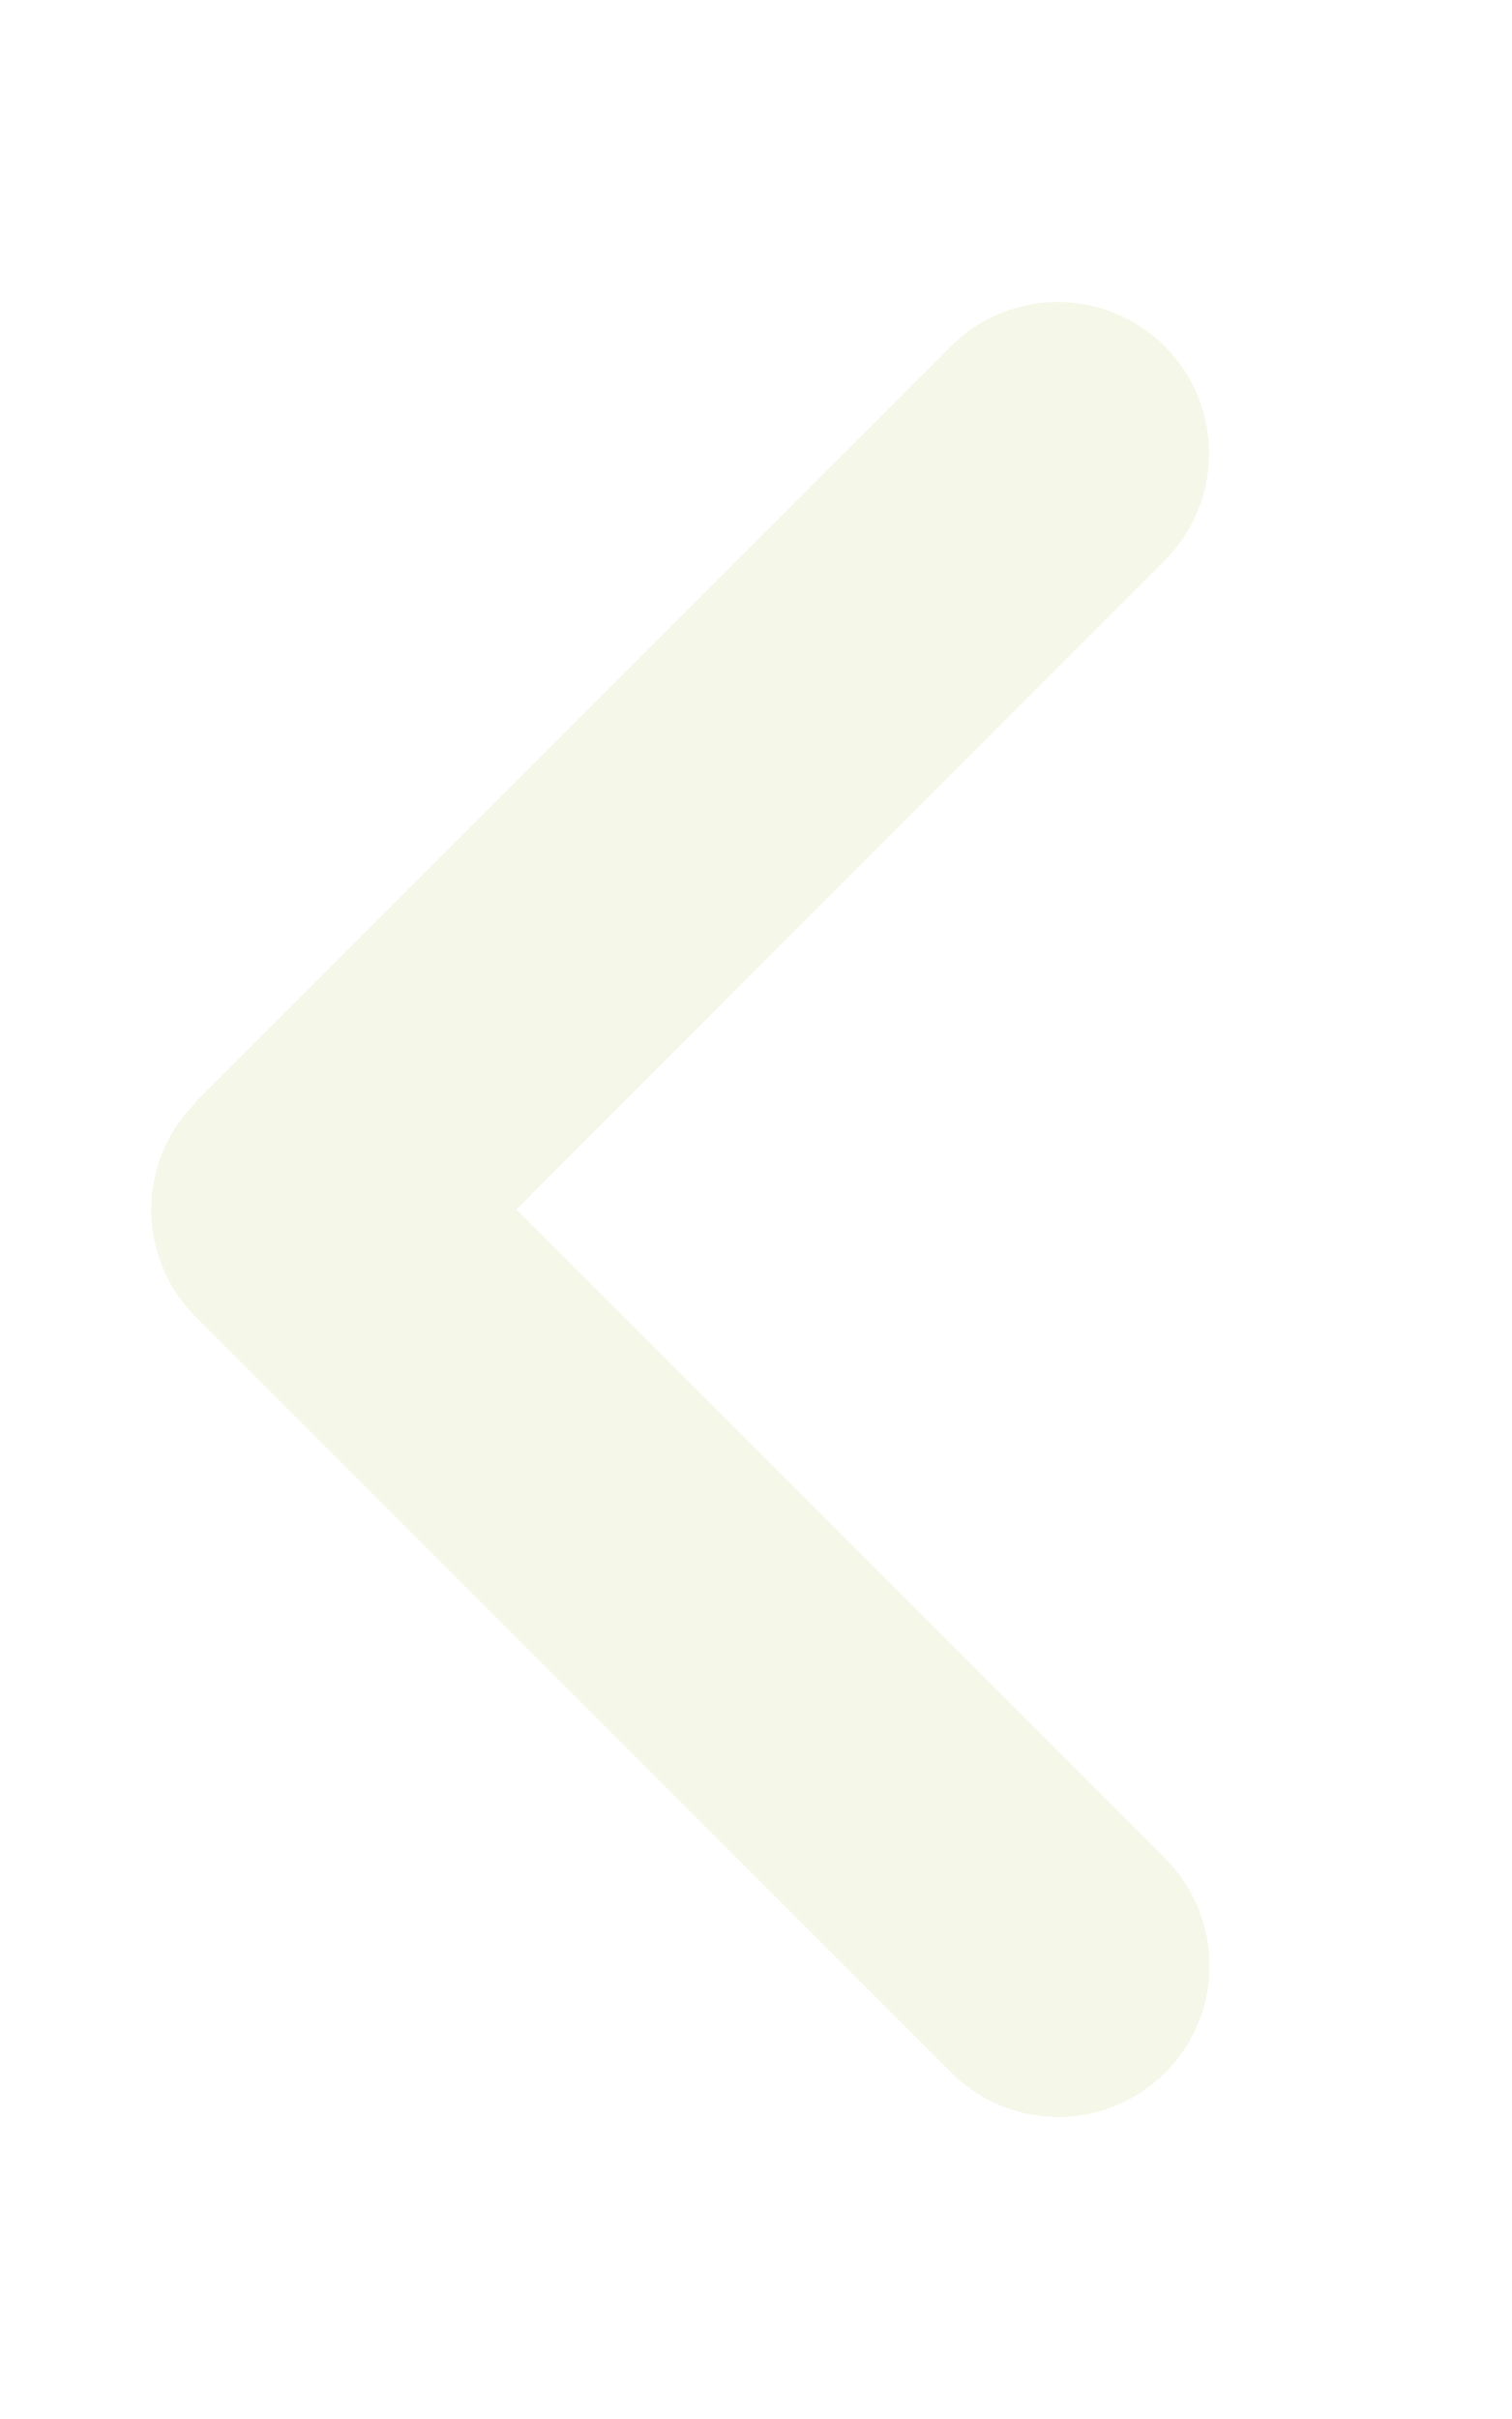
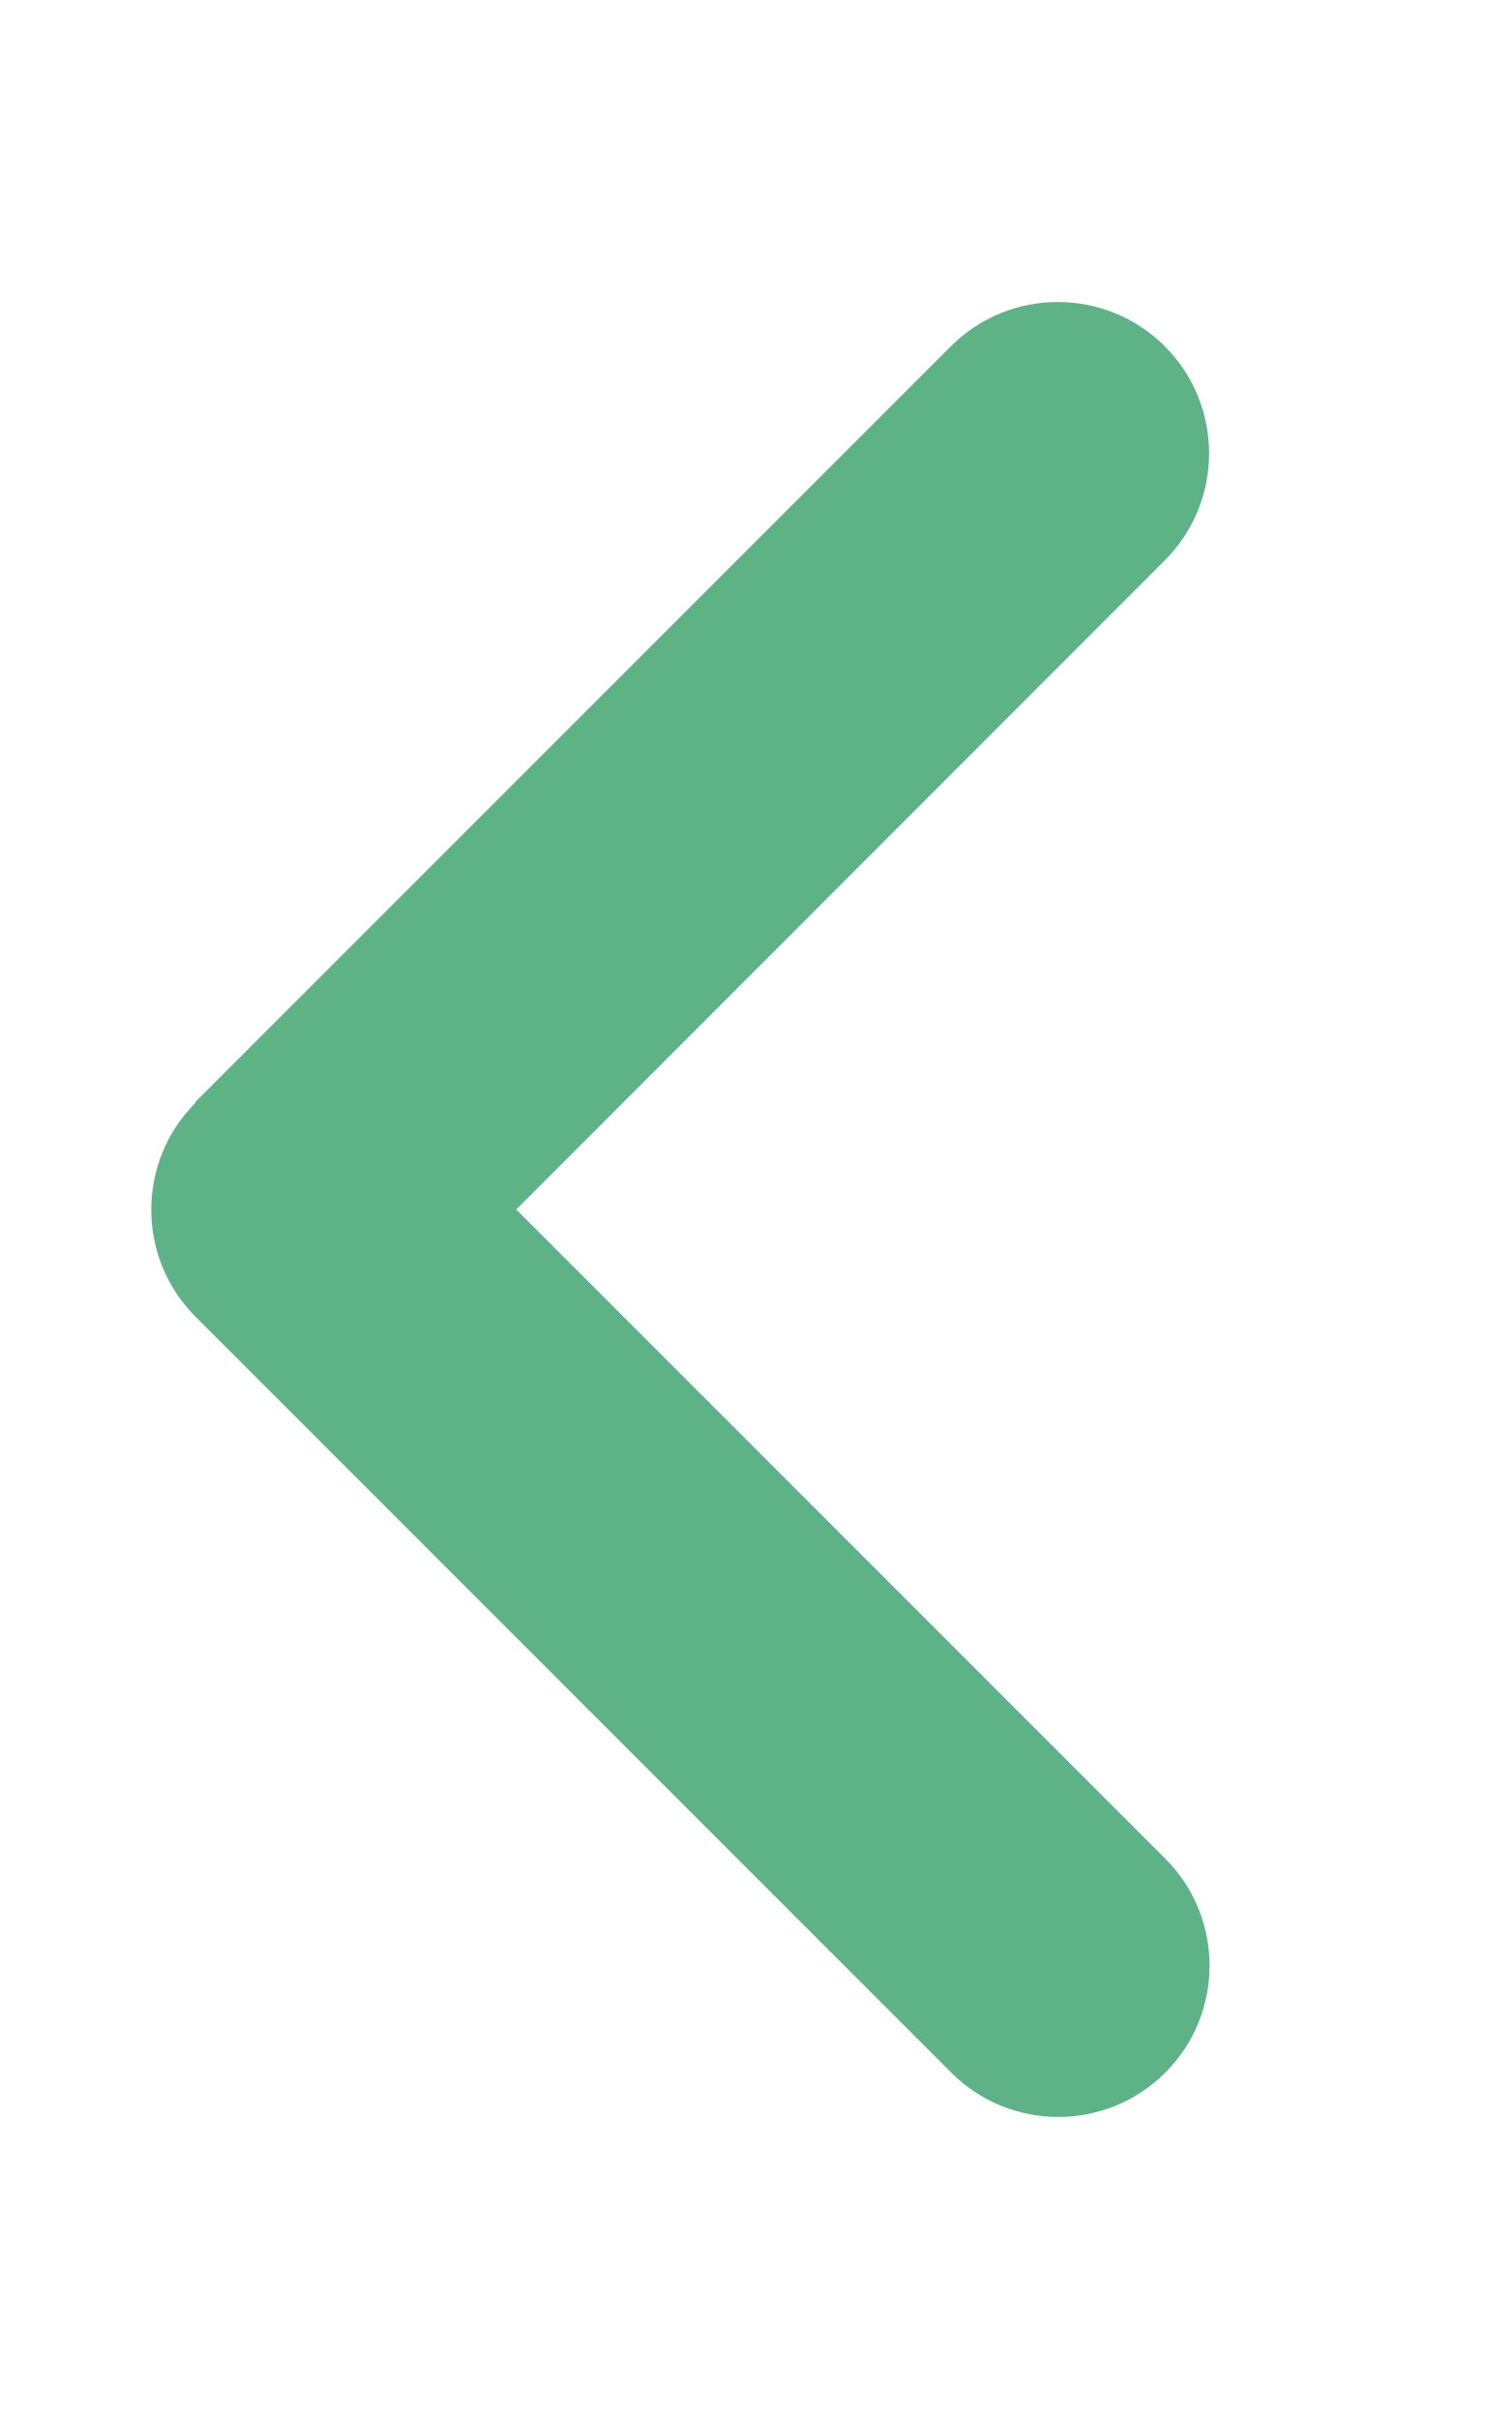
- <svg xmlns="http://www.w3.org/2000/svg" viewBox="0 0 320 512" style="fill: #F5F8E8;">
+ <svg xmlns="http://www.w3.org/2000/svg" viewBox="0 0 320 512" style="fill: #5EB386;">
  <path d="M41.4 233.4c-12.5 12.5-12.5 32.8 0 45.3l160 160c12.5 12.5 32.8 12.5 45.3 0s12.5-32.8 0-45.3L109.3 256 246.6 118.6c12.5-12.5 12.5-32.8 0-45.3s-32.8-12.5-45.3 0l-160 160z" />
</svg>
